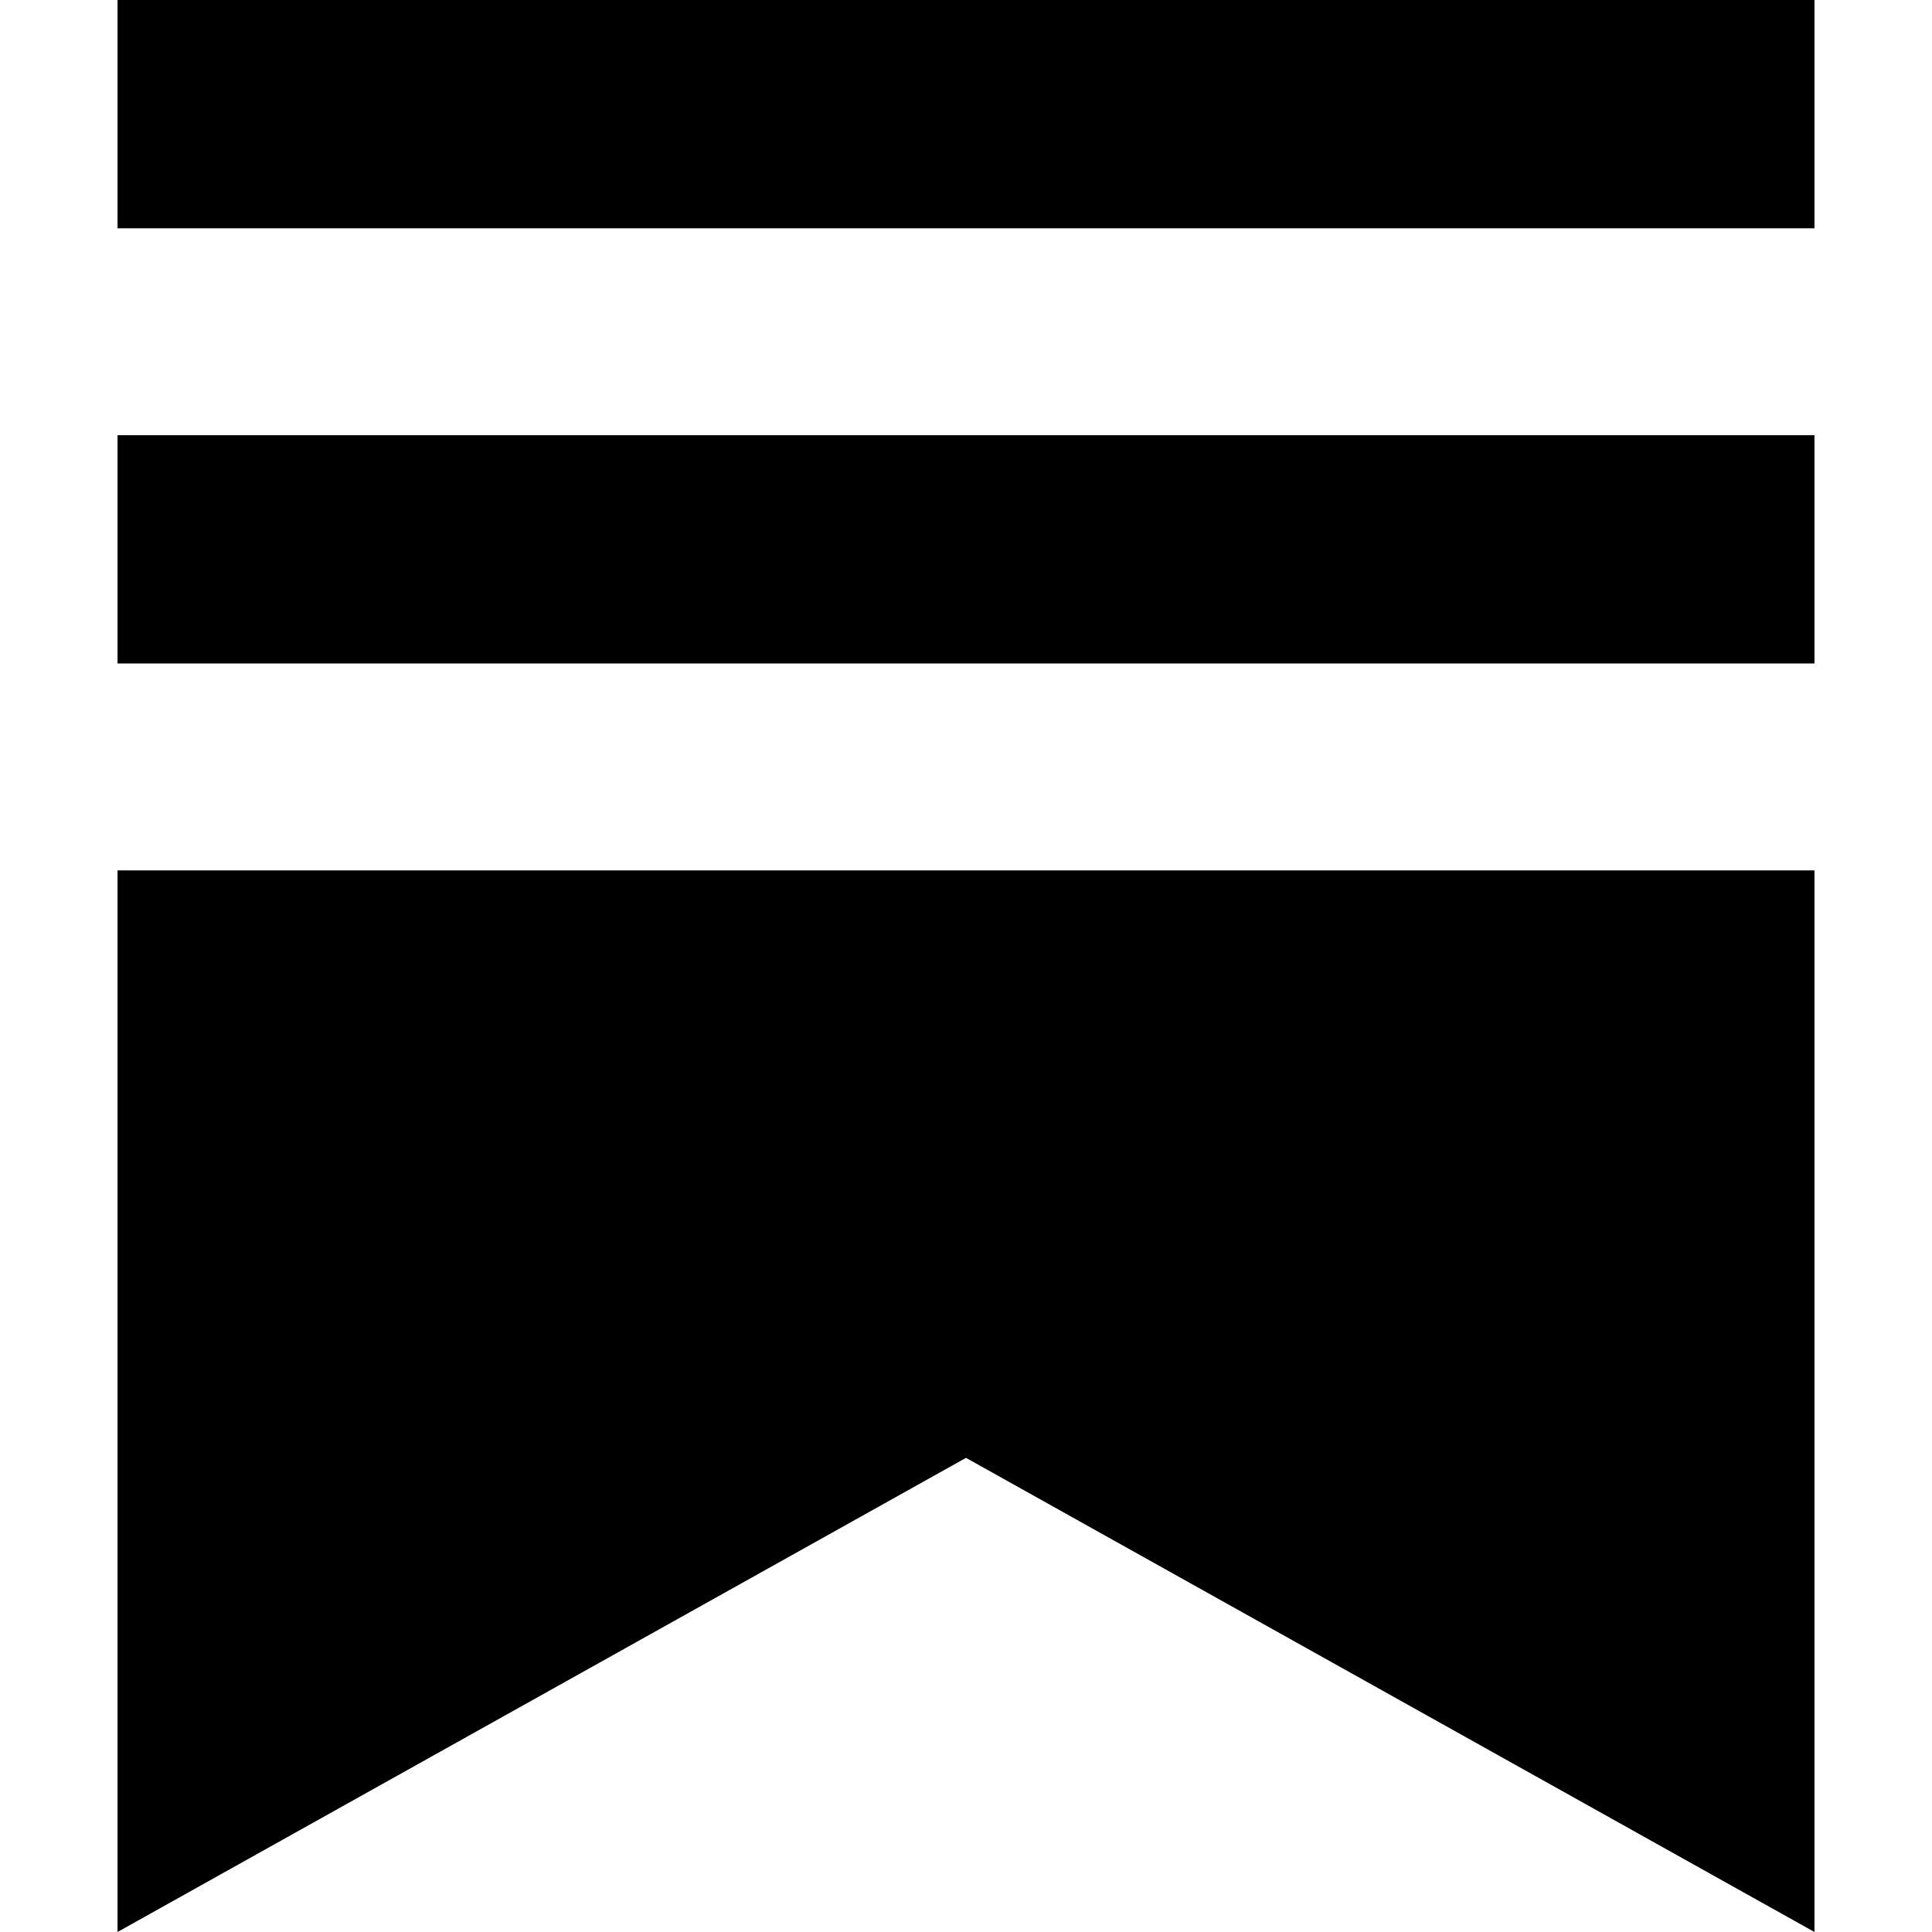
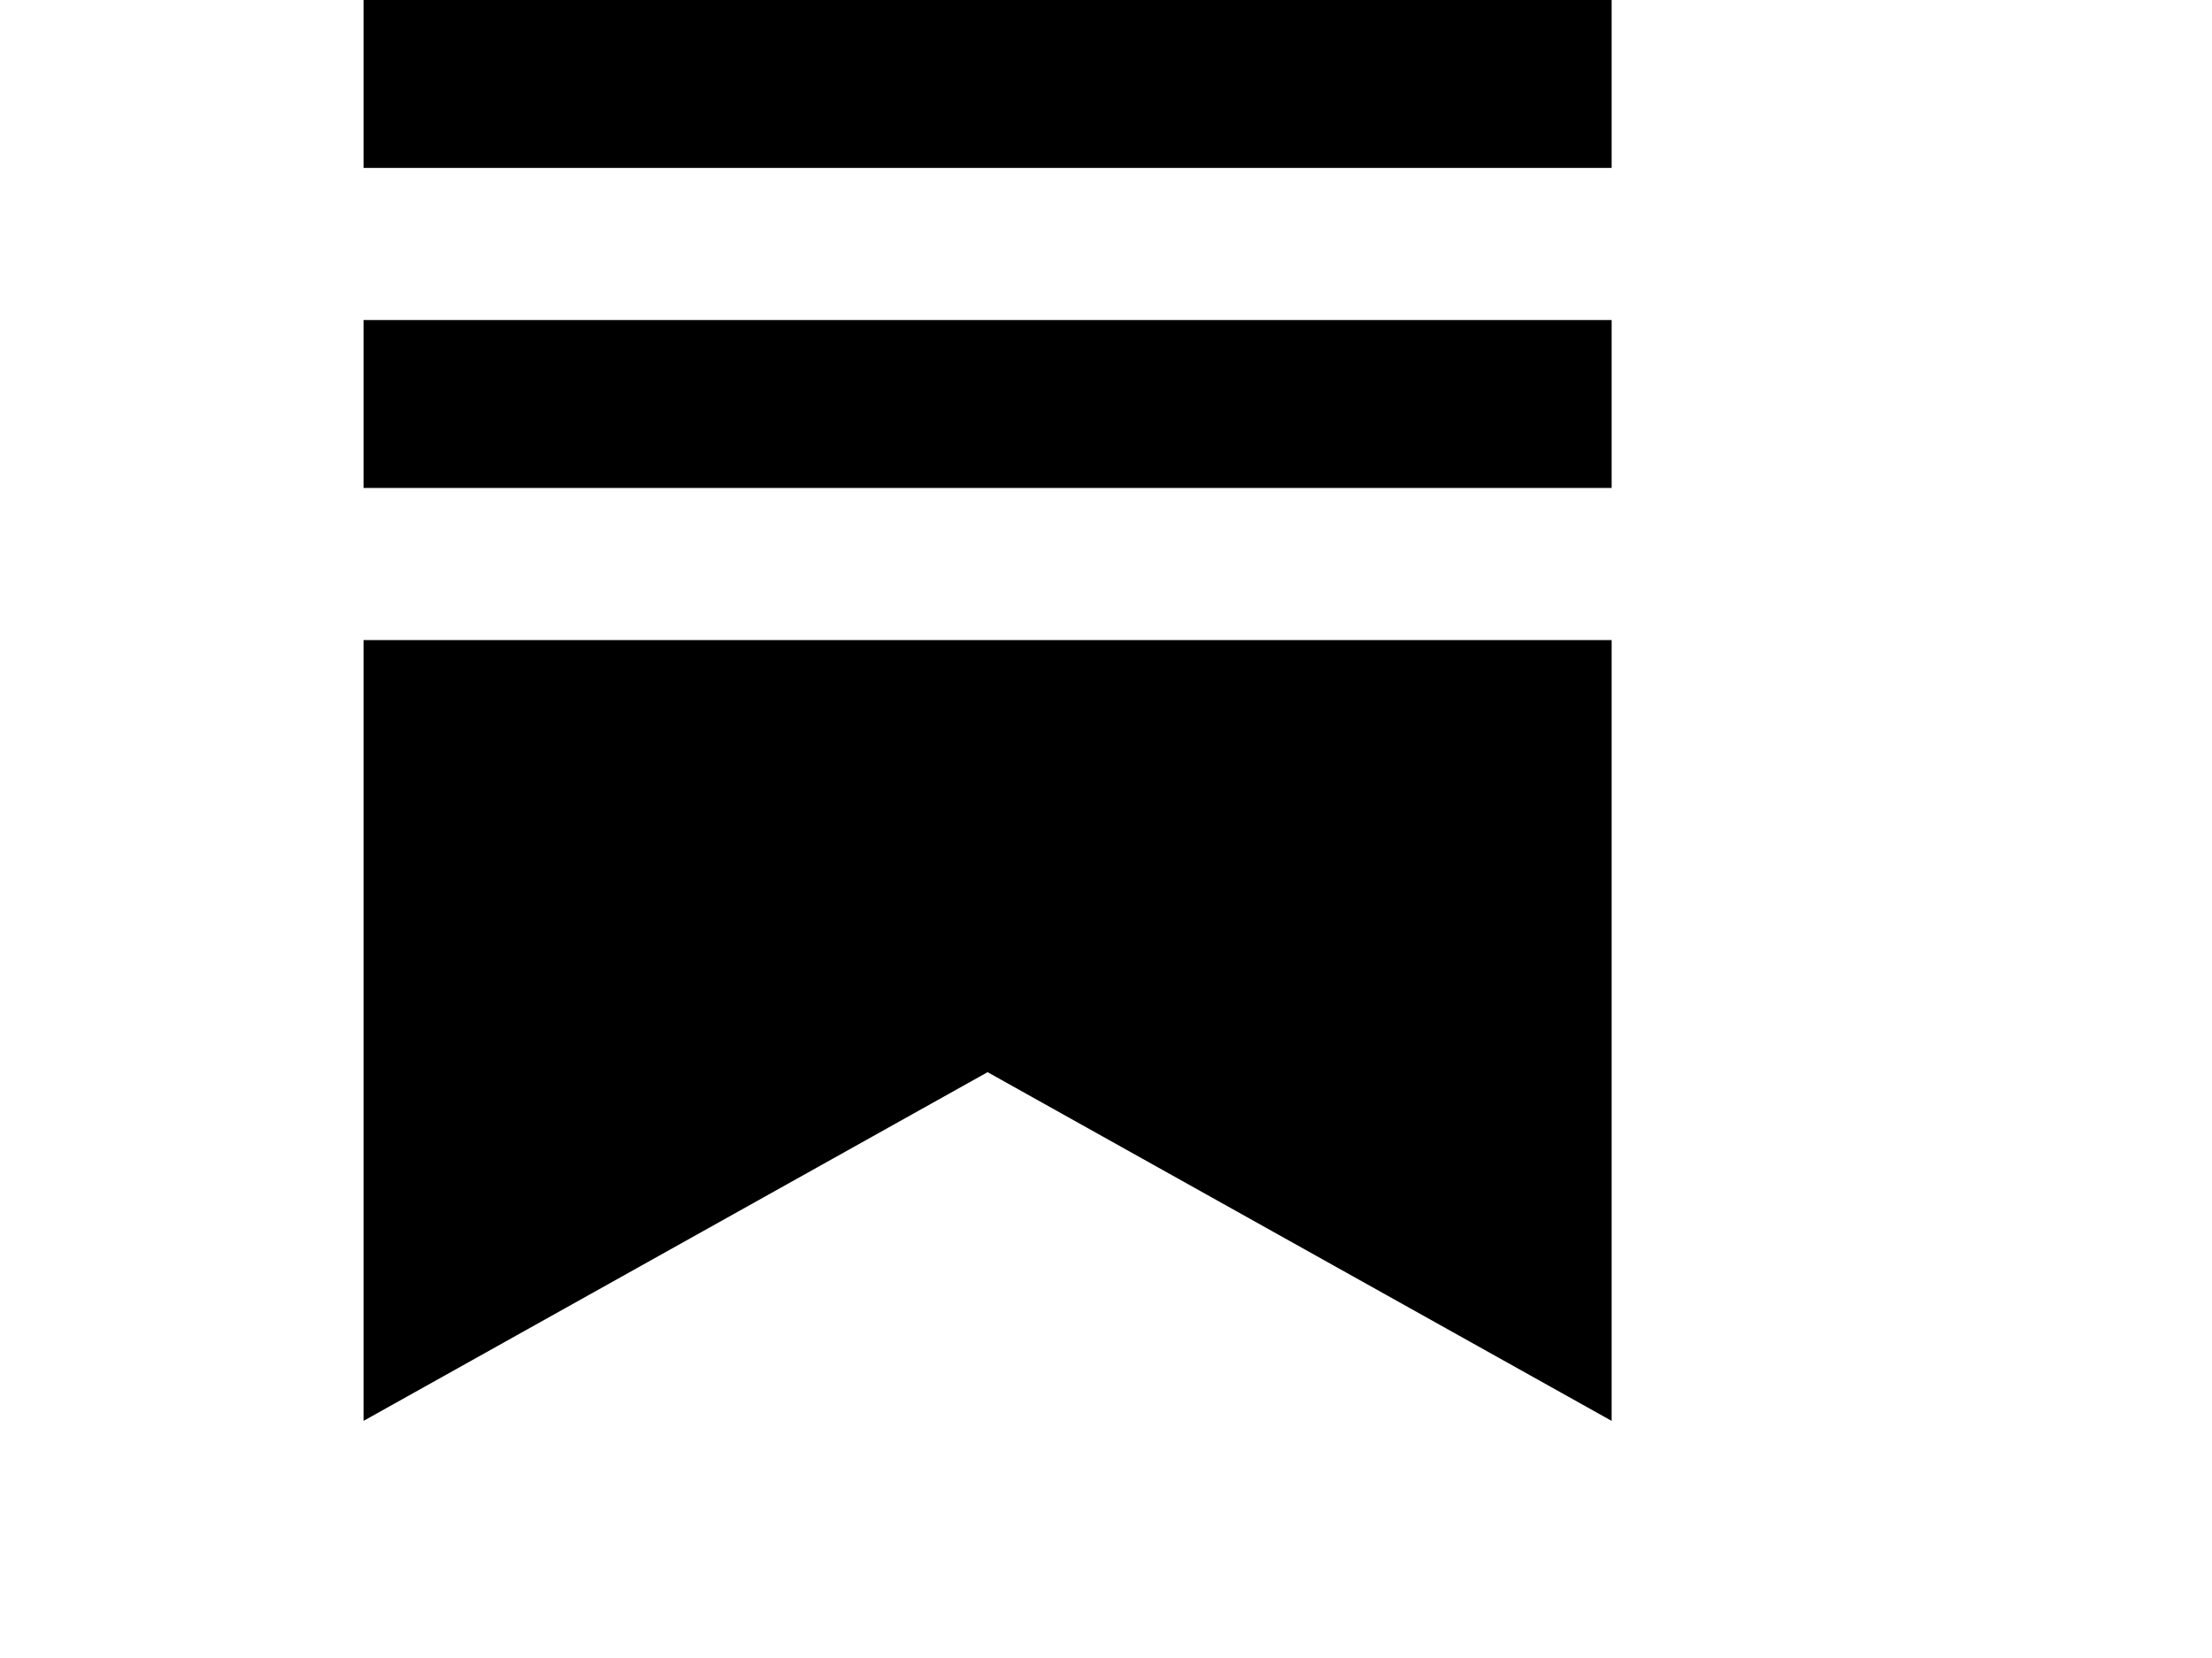
- <svg xmlns="http://www.w3.org/2000/svg" role="img" viewBox="0 0 24 24">
-   <path d="M22.539 8.242H1.46V5.406h21.08v2.836zM1.46 10.812V24L12 18.11 22.54 24V10.812H1.46zM22.54 0H1.46v2.836h21.08V0z" />
+ <svg xmlns="http://www.w3.org/2000/svg" id="body_1" width="922" height="691">
+   <g transform="matrix(24.67857 0 0 24.67857 115.5 -0)">
+     <path d="M22.539 8.242L1.46 8.242L1.46 5.406L22.54 5.406L22.54 8.242L22.539 8.242zM1.46 10.812L1.46 24L12 18.11L22.54 24L22.54 10.812L1.46 10.812zM22.54 0L1.46 0L1.46 2.836L22.54 2.836L22.54 0z" stroke="none" fill="#000000" fill-rule="nonzero" />
+   </g>
</svg>
